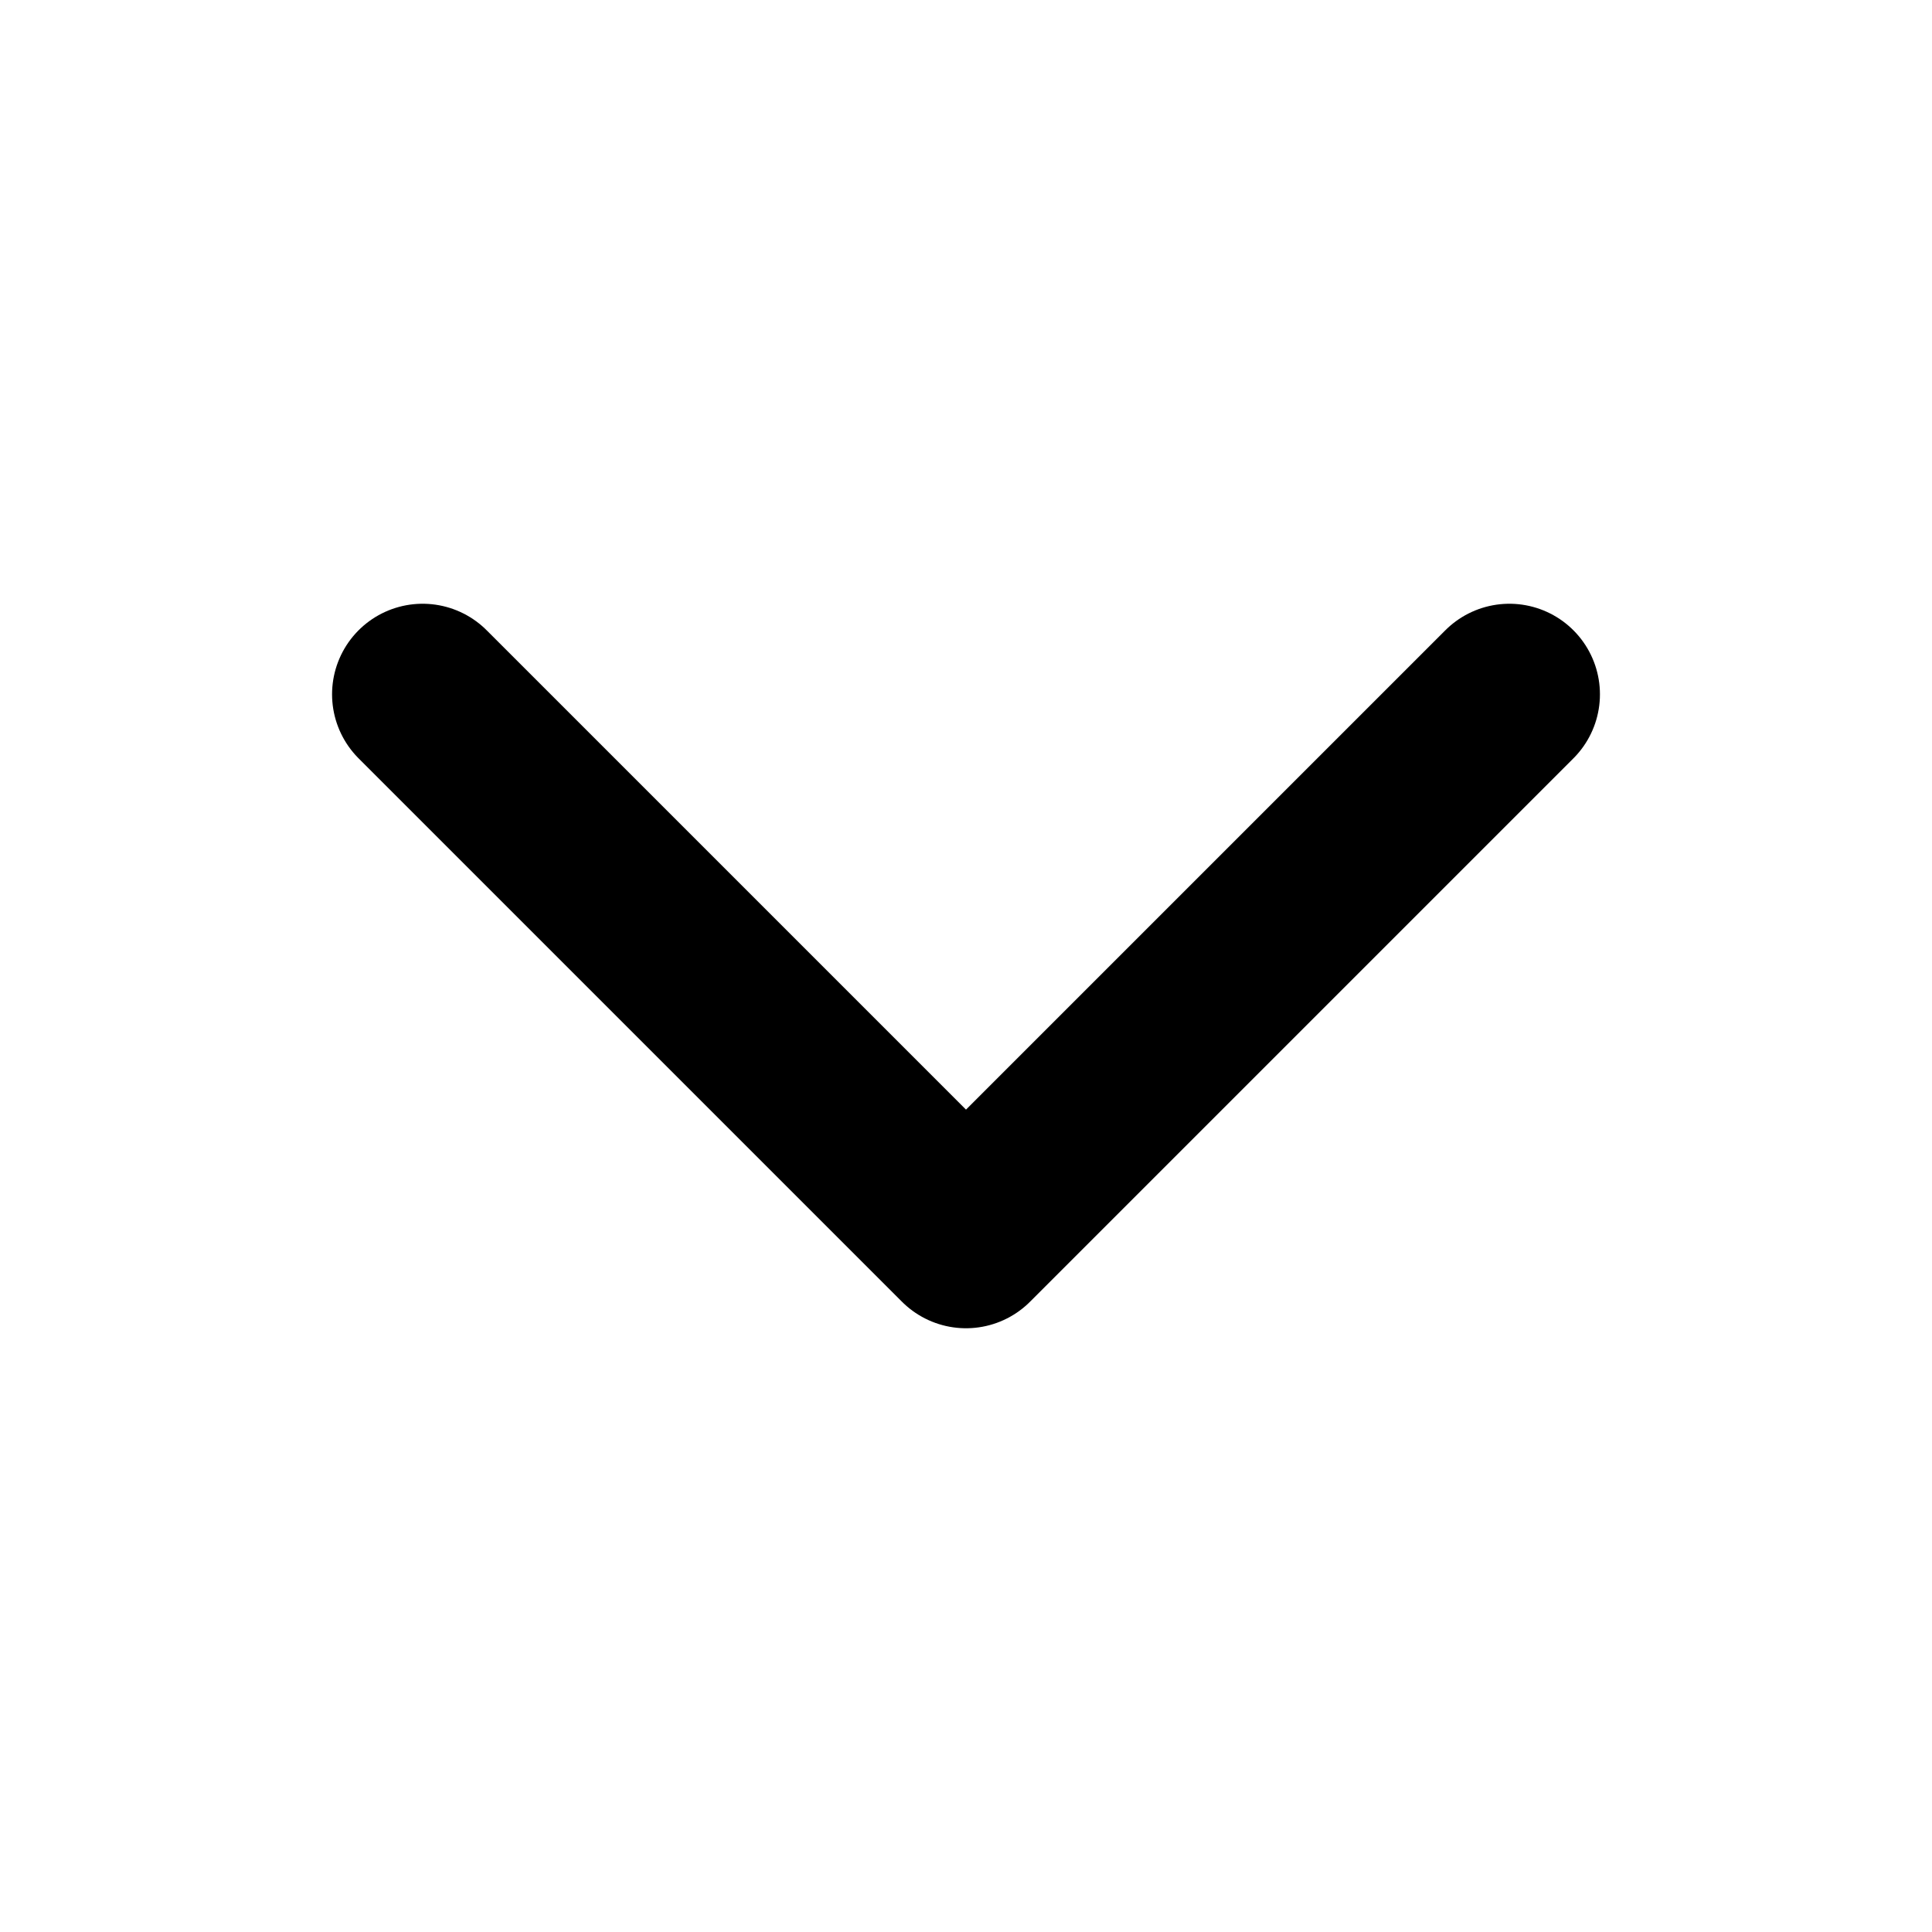
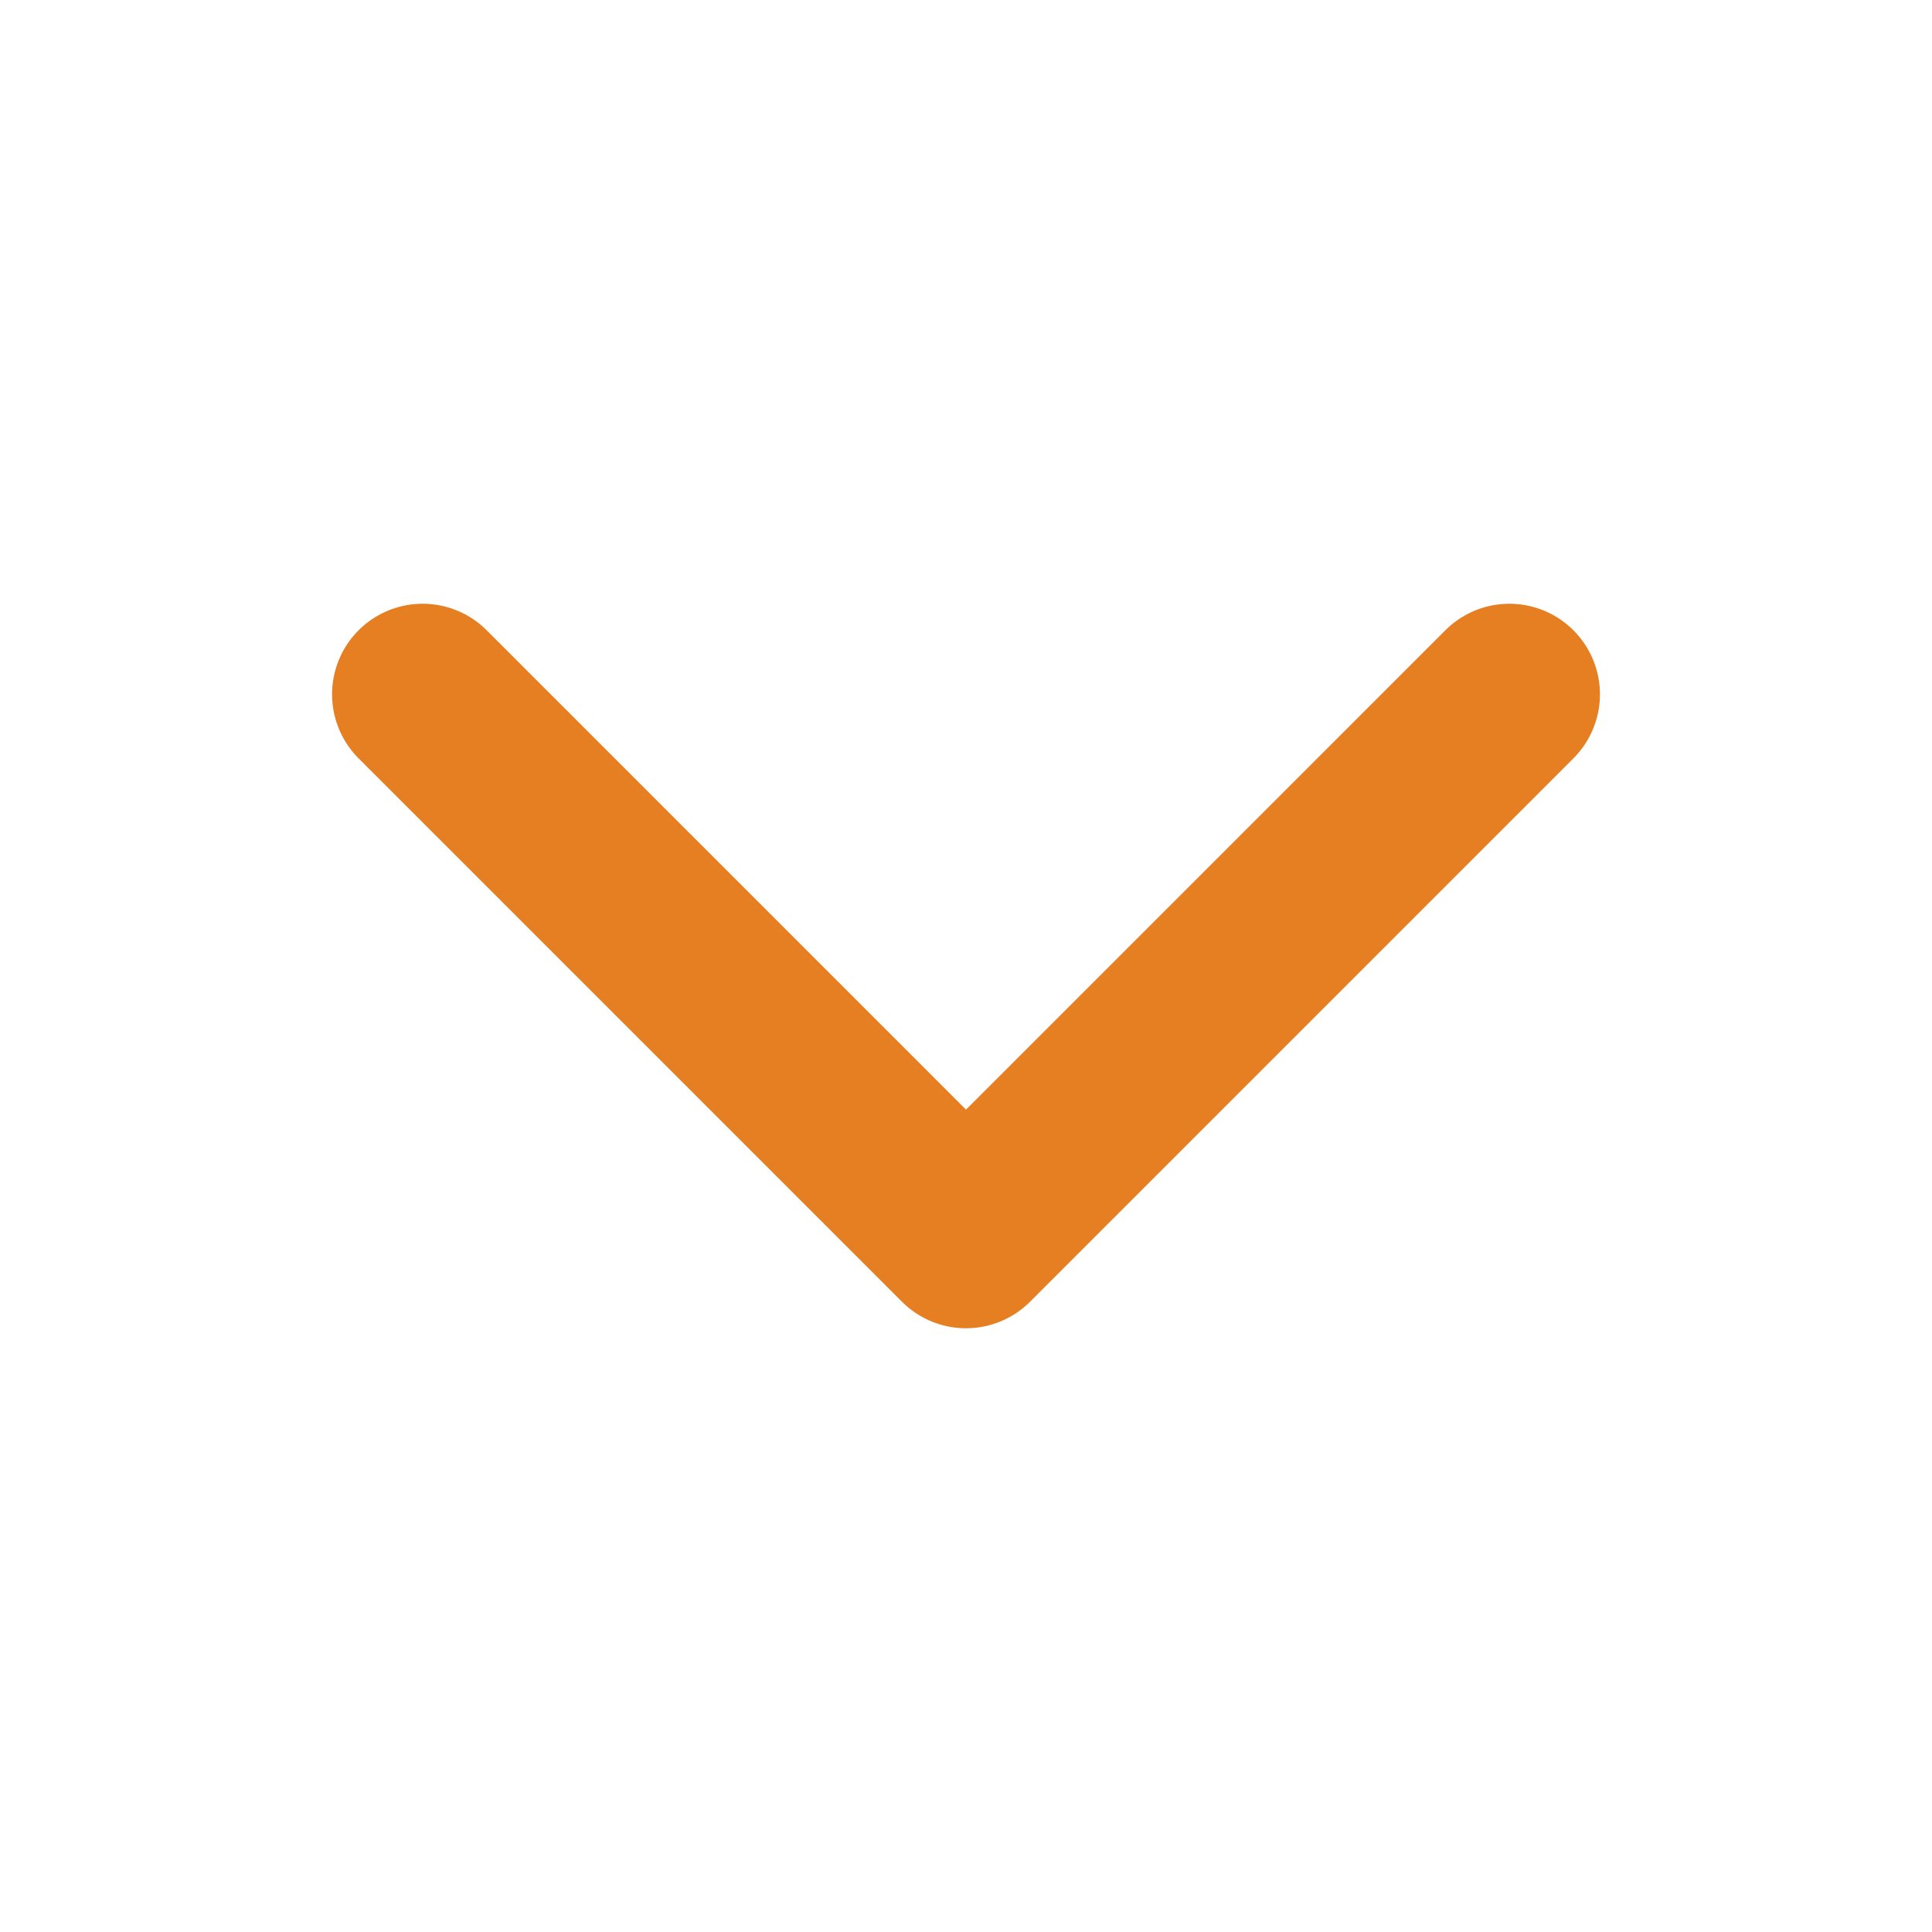
- <svg xmlns="http://www.w3.org/2000/svg" class="ionicon" viewBox="0 0 512 512">
-   <path fill="none" stroke="currentColor" stroke-linecap="round" stroke-linejoin="round" stroke-width="48" d="M112 184l144 144 144-144" />
+ <svg xmlns="http://www.w3.org/2000/svg" version="1.1" id="Layer_1" x="0px" y="0px" viewBox="0 0 512 512" style="enable-background:new 0 0 512 512;" xml:space="preserve">
+   <path style="fill:none;stroke:#E67E22;stroke-width:48;stroke-linecap:round;stroke-linejoin:round;" d="M112,184l144,144l144-144" />
</svg>
